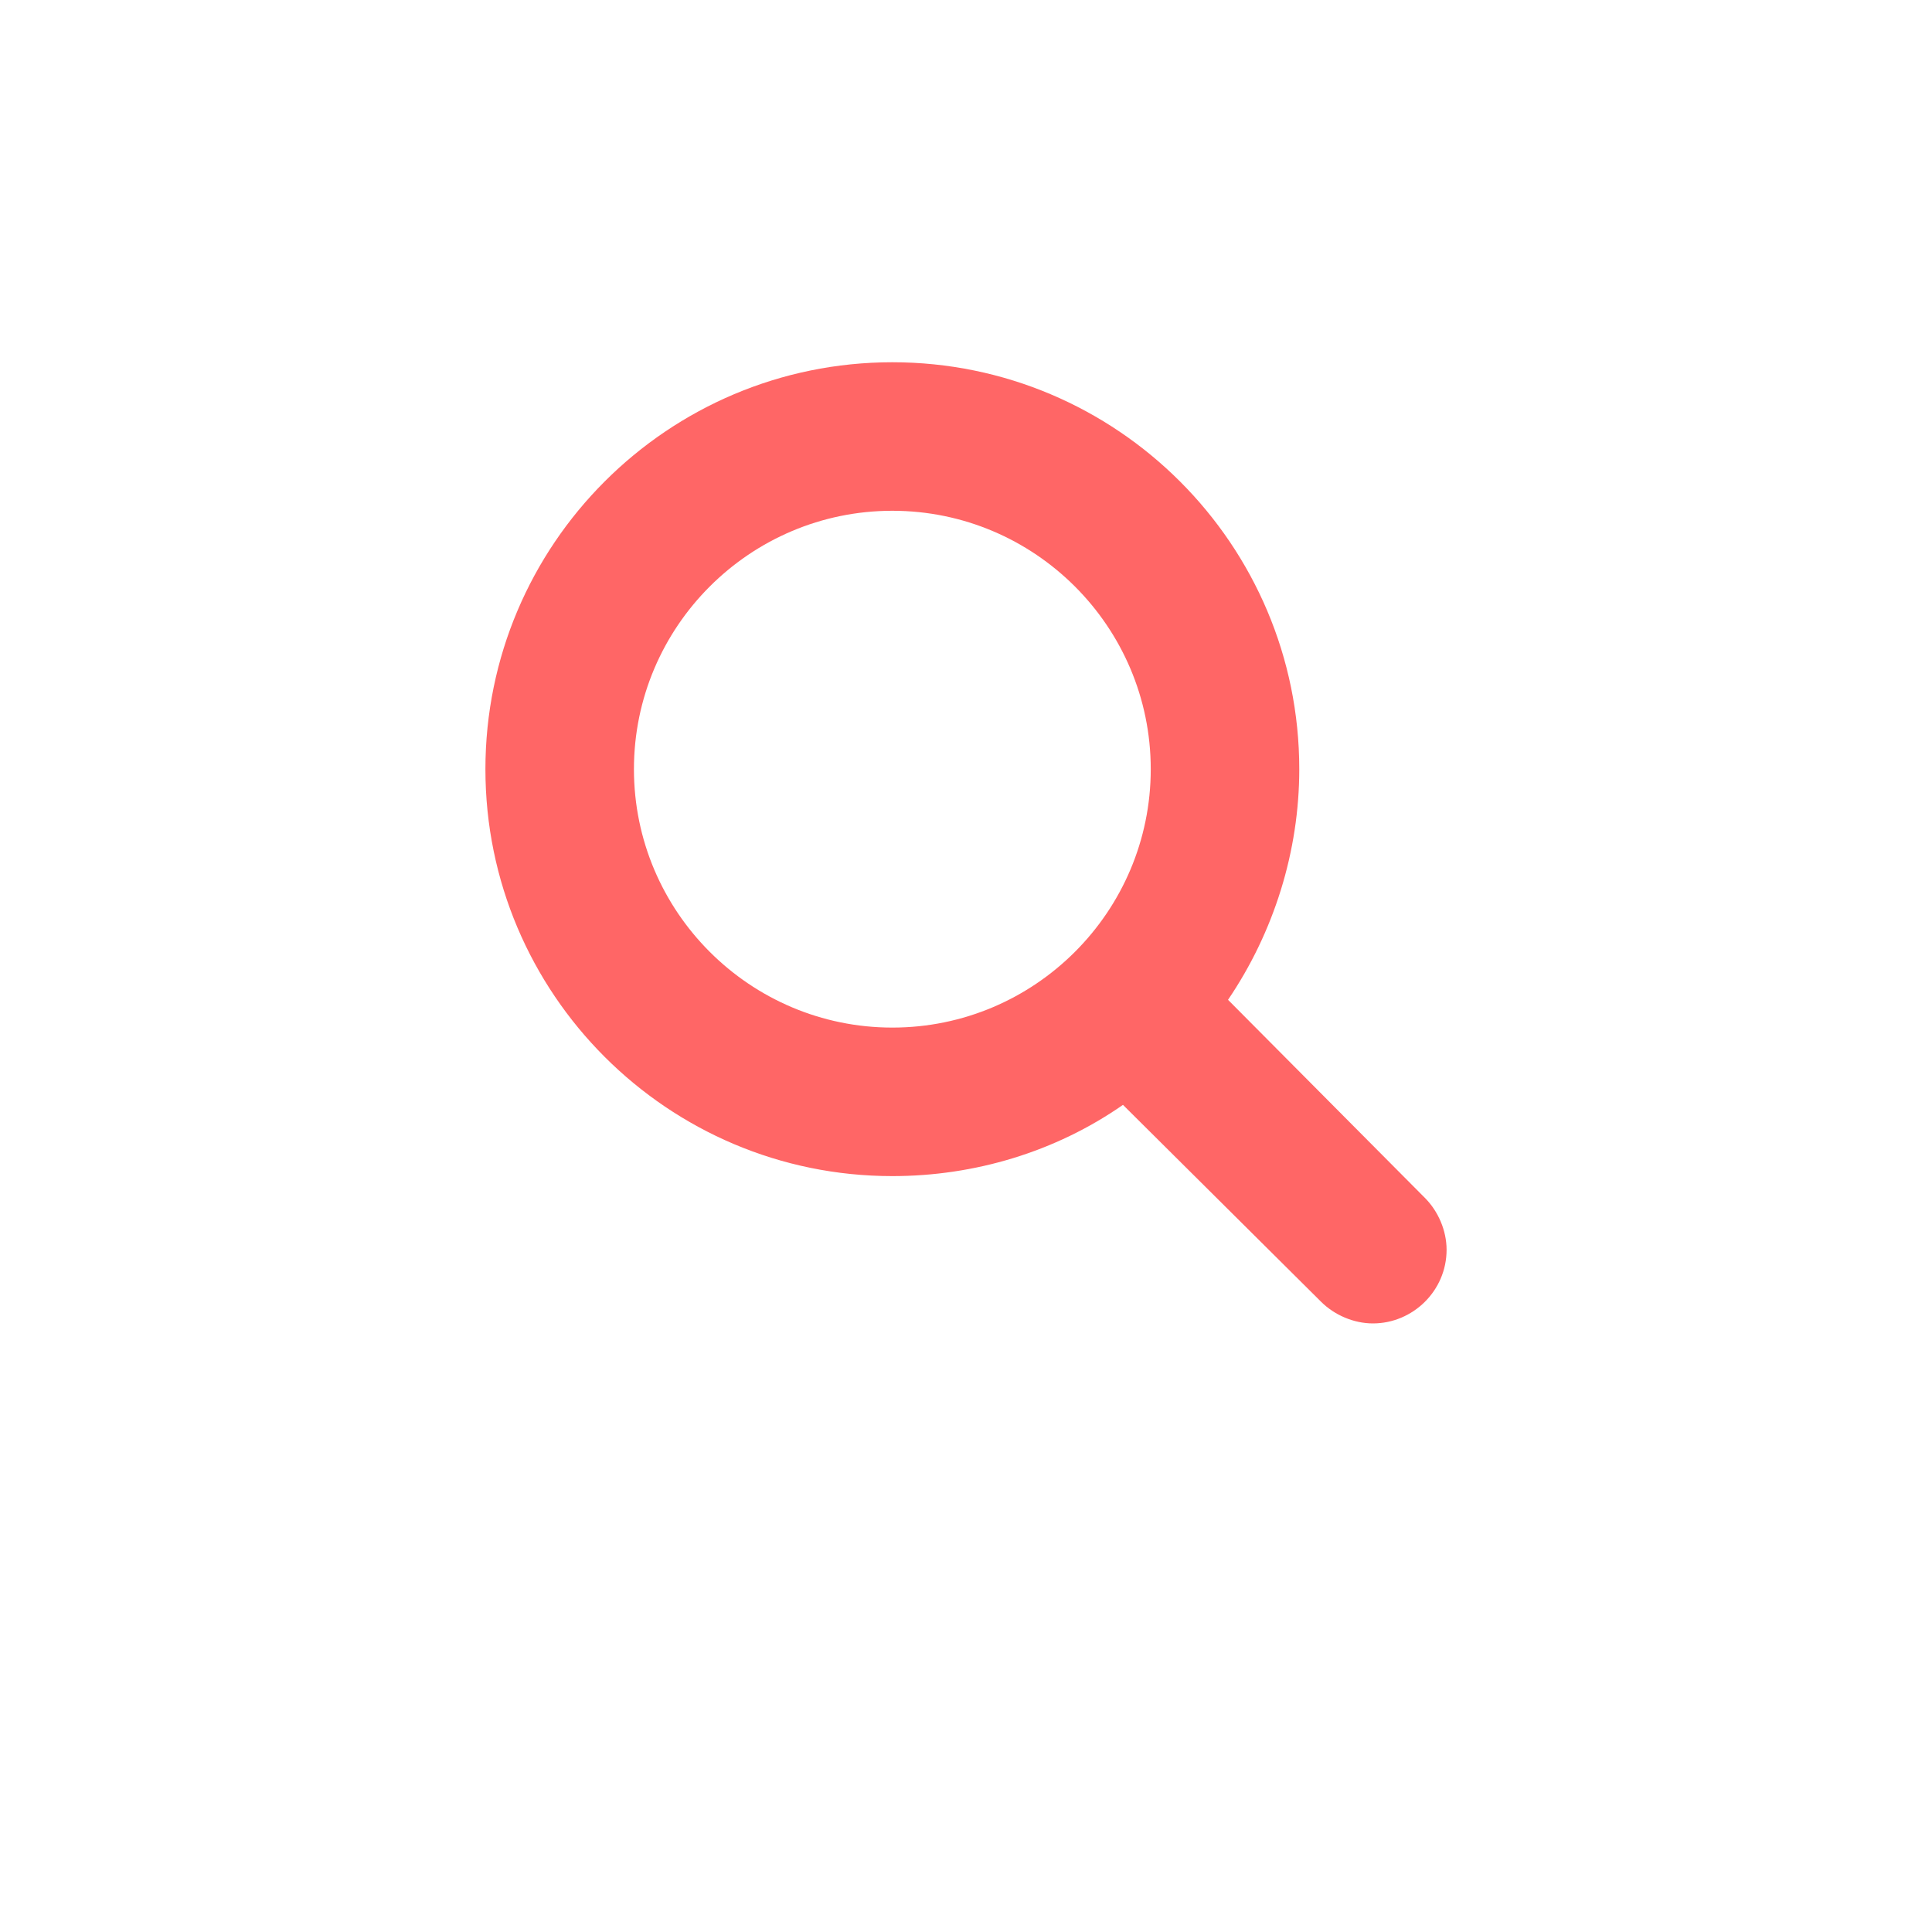
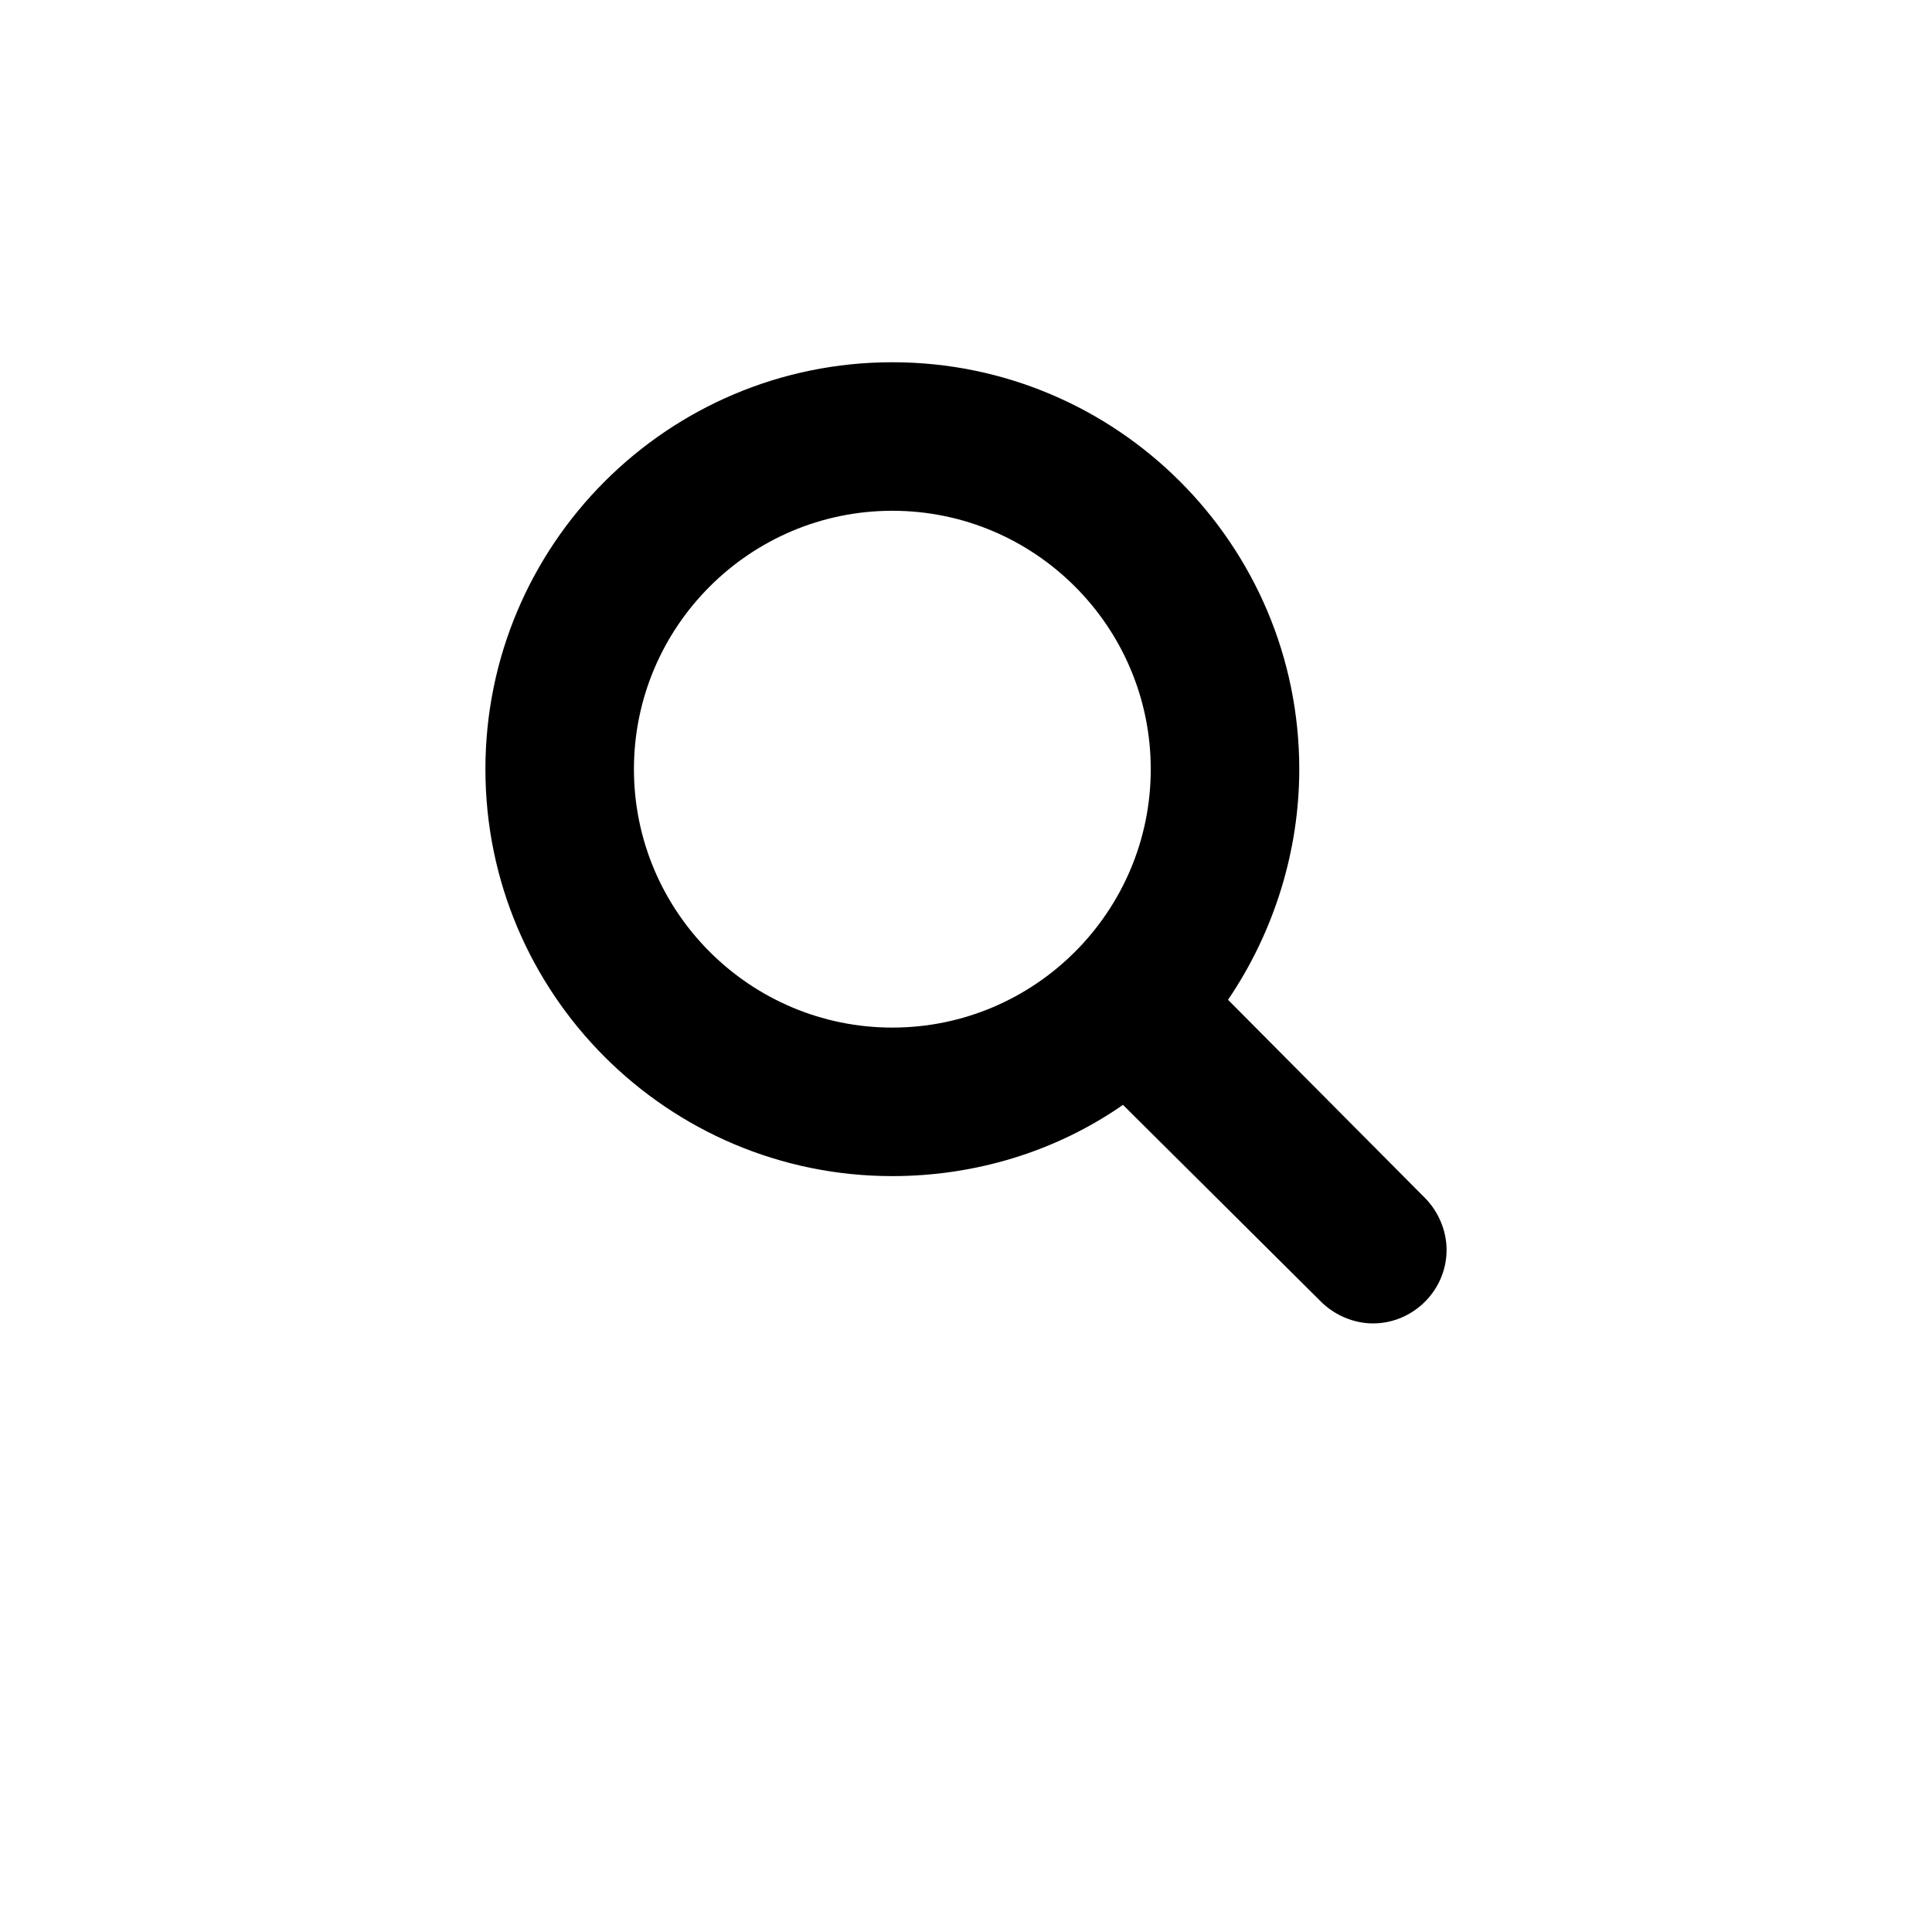
- <svg xmlns="http://www.w3.org/2000/svg" version="1.1" viewBox="-30 -20 160 160" fill="rgba(255, 0, 0, .6)">
+ <svg xmlns="http://www.w3.org/2000/svg" version="1.1" viewBox="-30 -20 160 160">
  <path d="M83.7,89.6c-1.6,0-3.2-0.7-4.3-1.8L63,71.5c-5.6,3.9-12.3,5.9-19.1,5.9c-18.6,0-33.7-15.1-33.7-33.7s15.1-33.7,33.7-33.7   s33.7,15.1,33.7,33.7c0,6.8-2.1,13.5-5.9,19.1L88,79.2c1.1,1.1,1.8,2.7,1.8,4.3C89.8,86.9,87,89.6,83.7,89.6z M43.9,22.3   c-11.8,0-21.4,9.6-21.4,21.4c0,11.8,9.6,21.4,21.4,21.4c11.8,0,21.4-9.6,21.4-21.4C65.3,31.9,55.7,22.3,43.9,22.3z" />
</svg>
